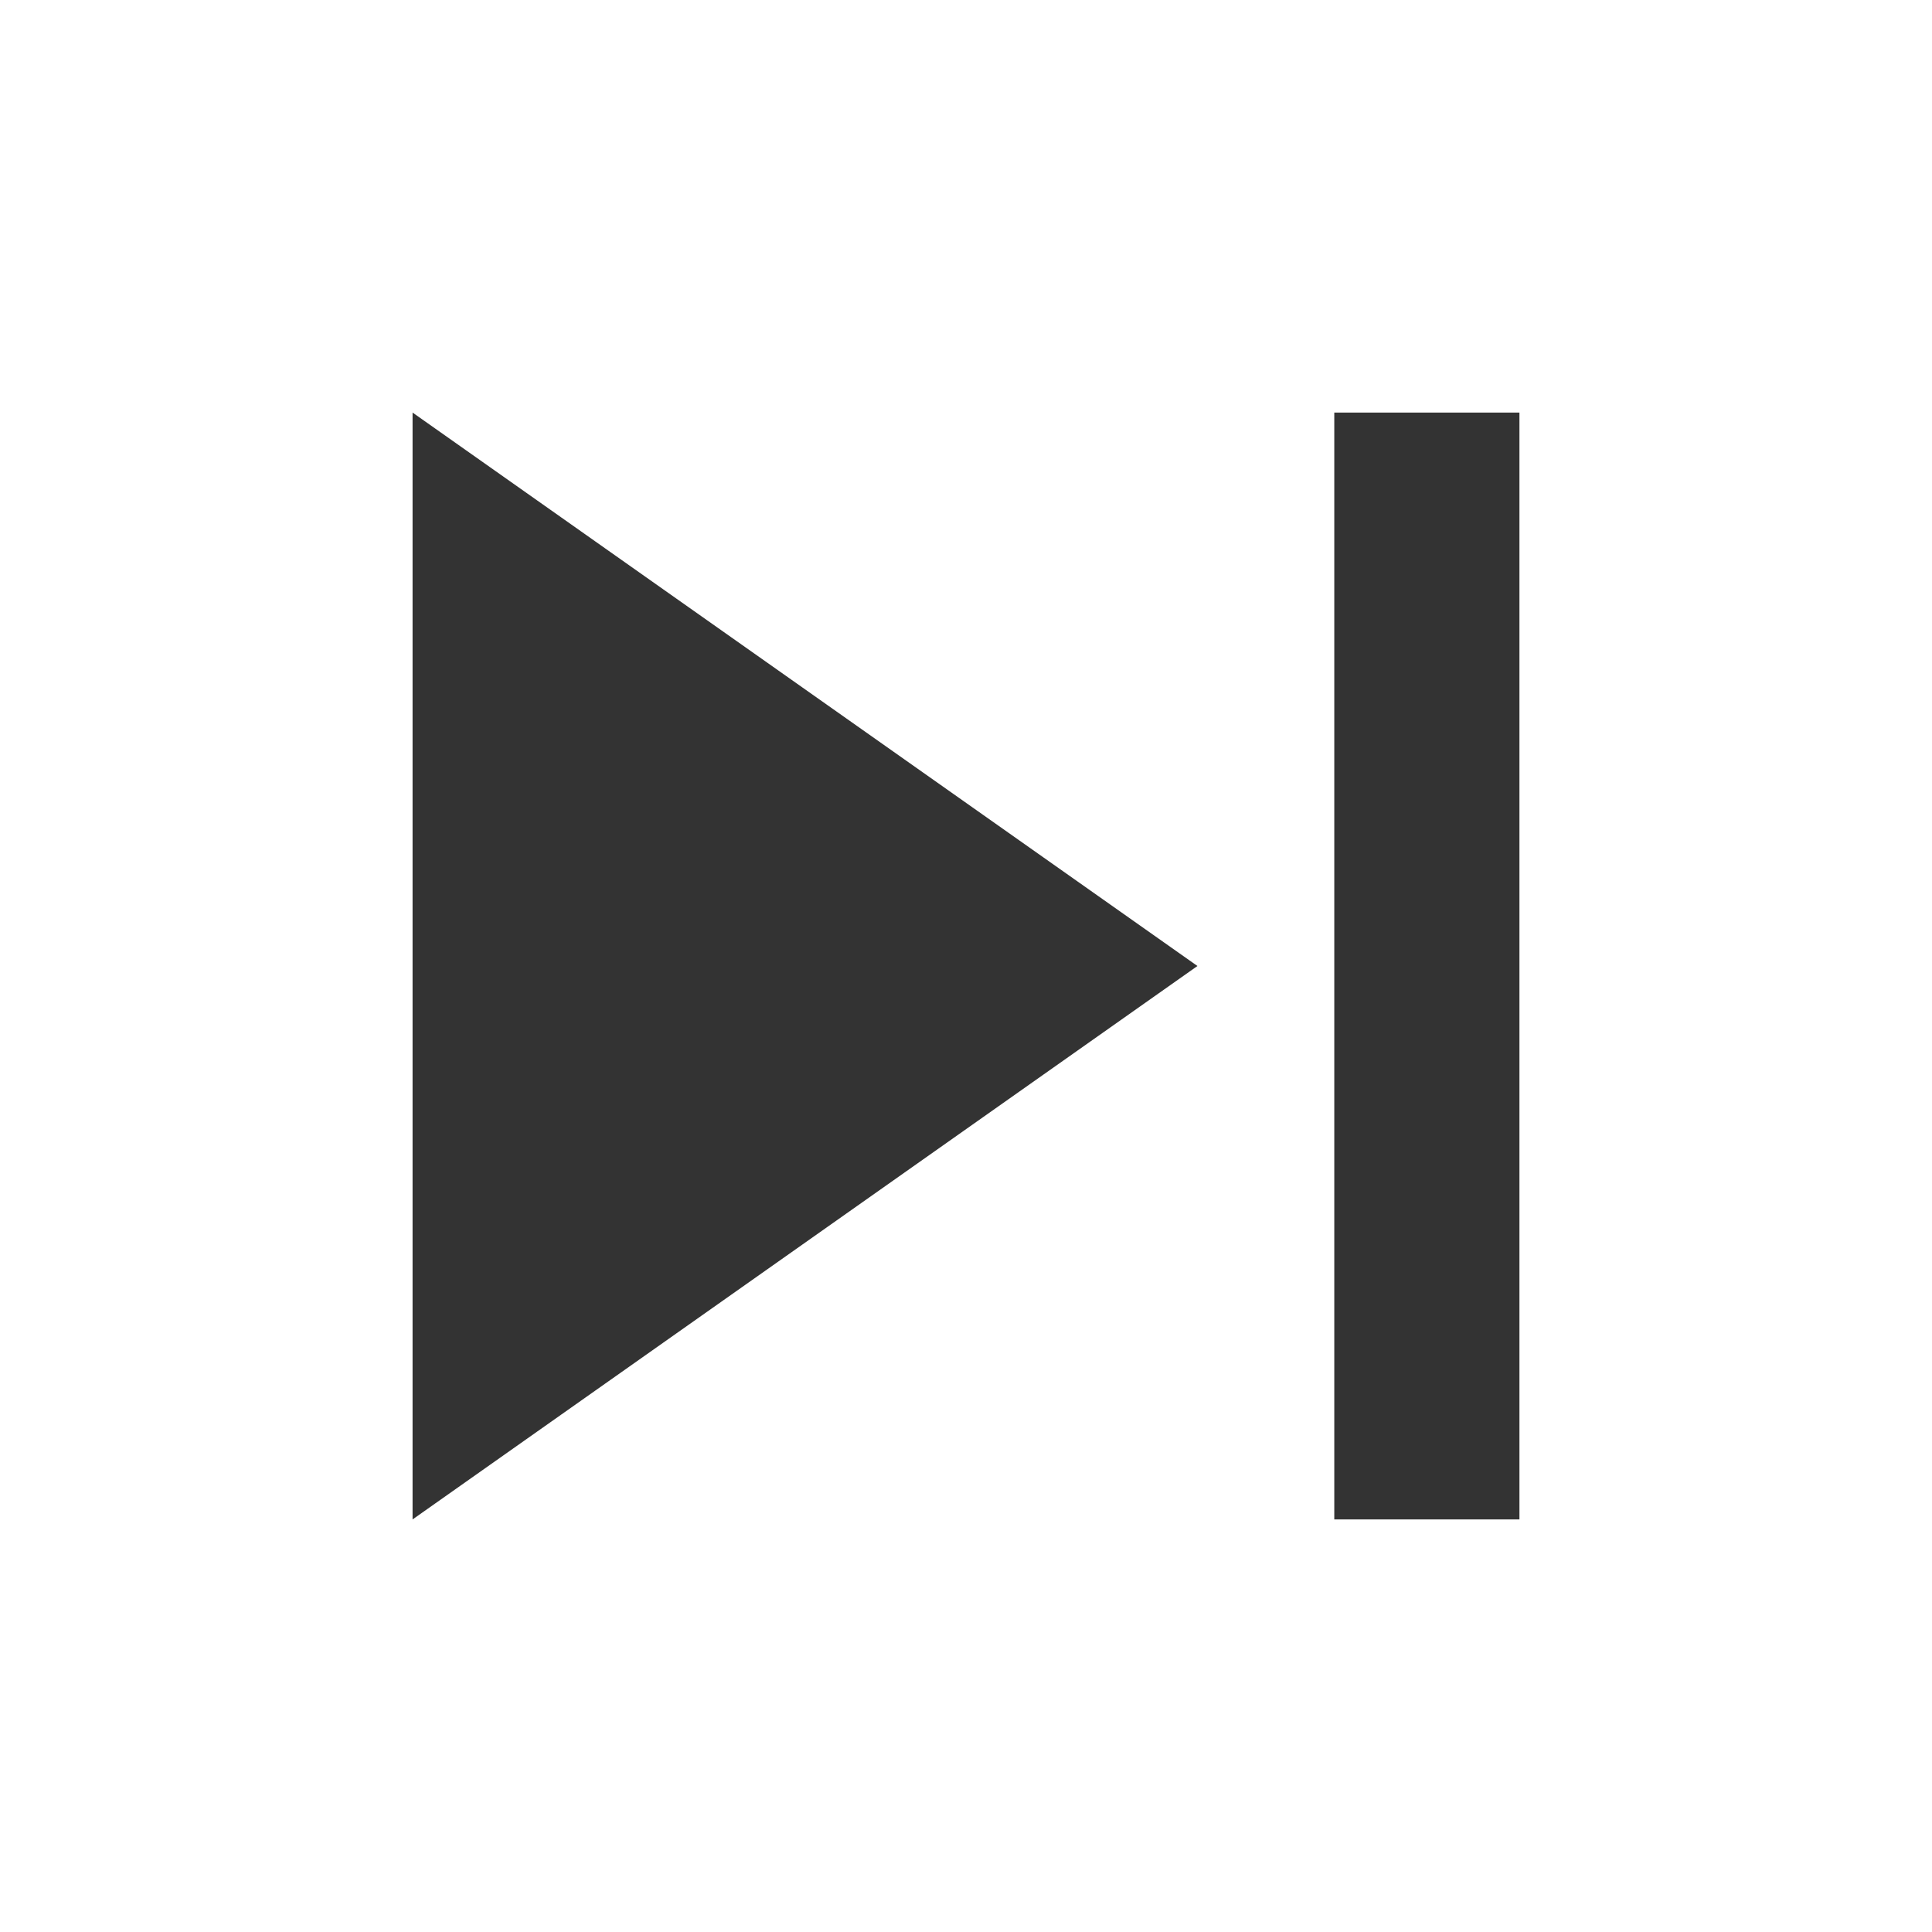
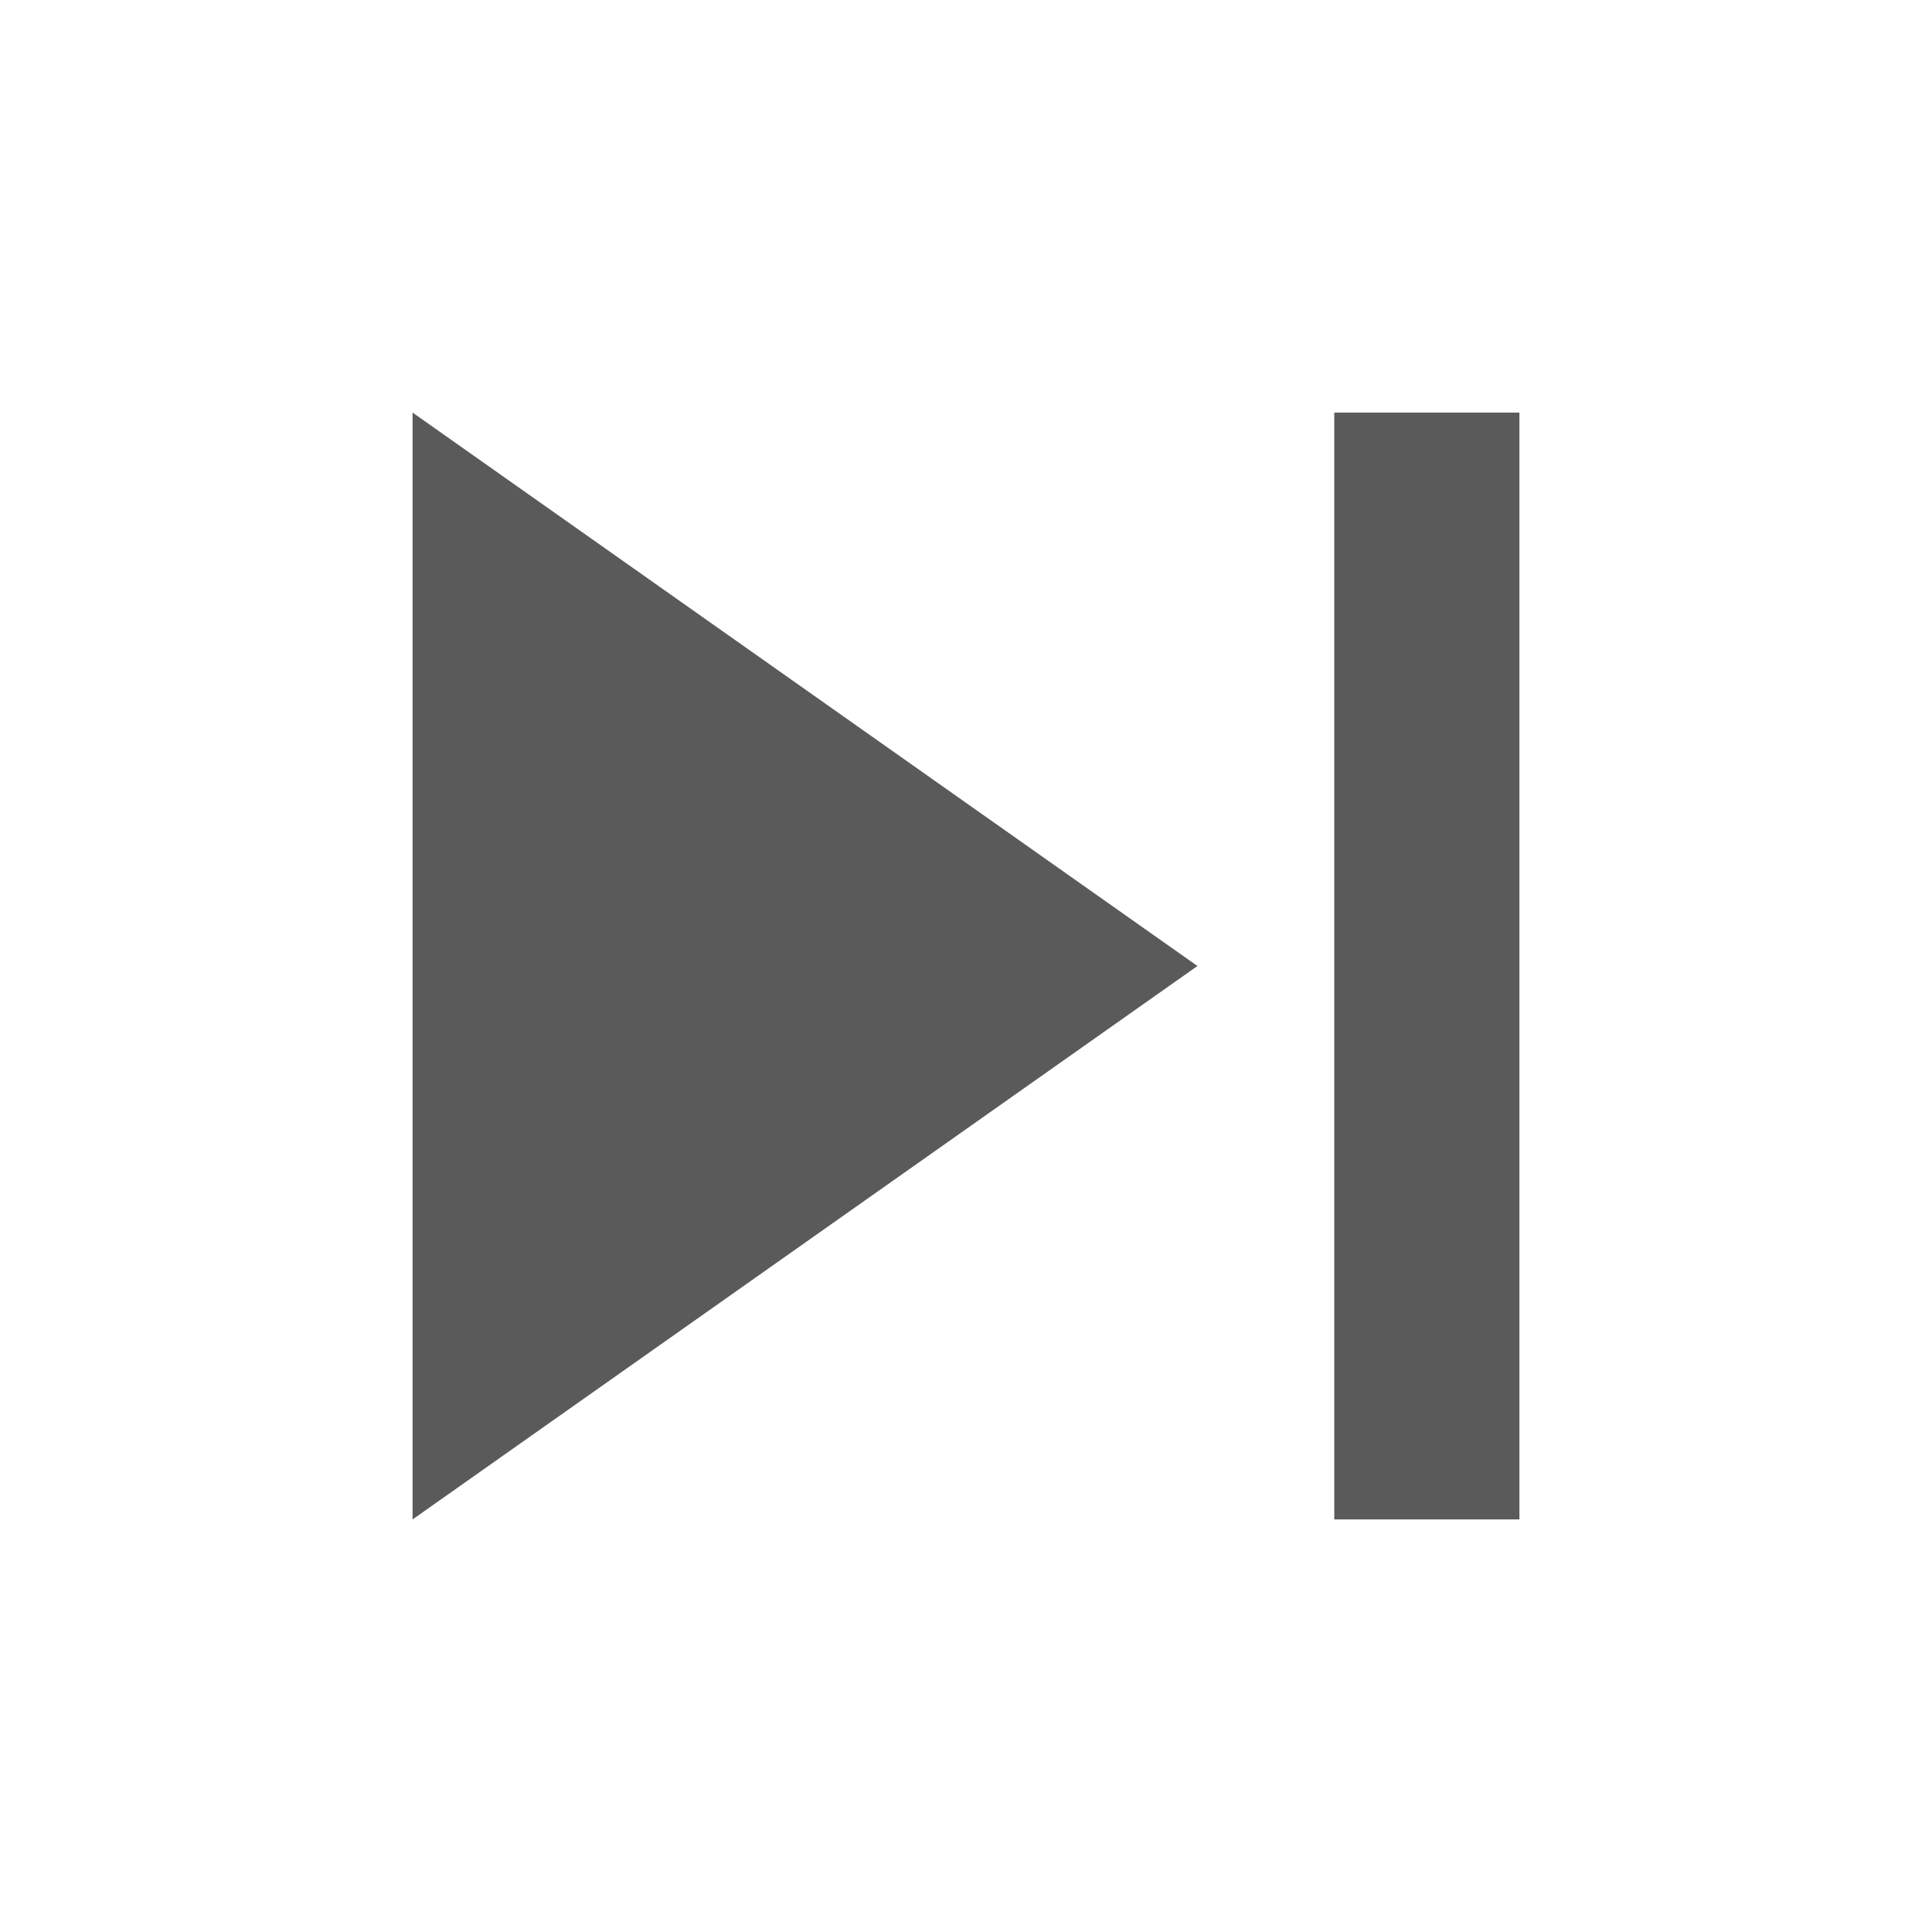
<svg xmlns="http://www.w3.org/2000/svg" version="1.1" id="Layer_1" x="0px" y="0px" viewBox="0 0 96 96" style="enable-background:new 0 0 96 96;" xml:space="preserve">
  <style type="text/css">
- 	.st0{fill:#333333;}
+ 	.st0{fill:#5a5a5a;}
</style>
  <g id="XMLID_2_">
    <path id="XMLID_6_" class="st0" d="M20.5,75.5l39-27.5l-39-27.5V75.5z M66.3,20.5v55h9.2v-55H66.3z" />
  </g>
</svg>
